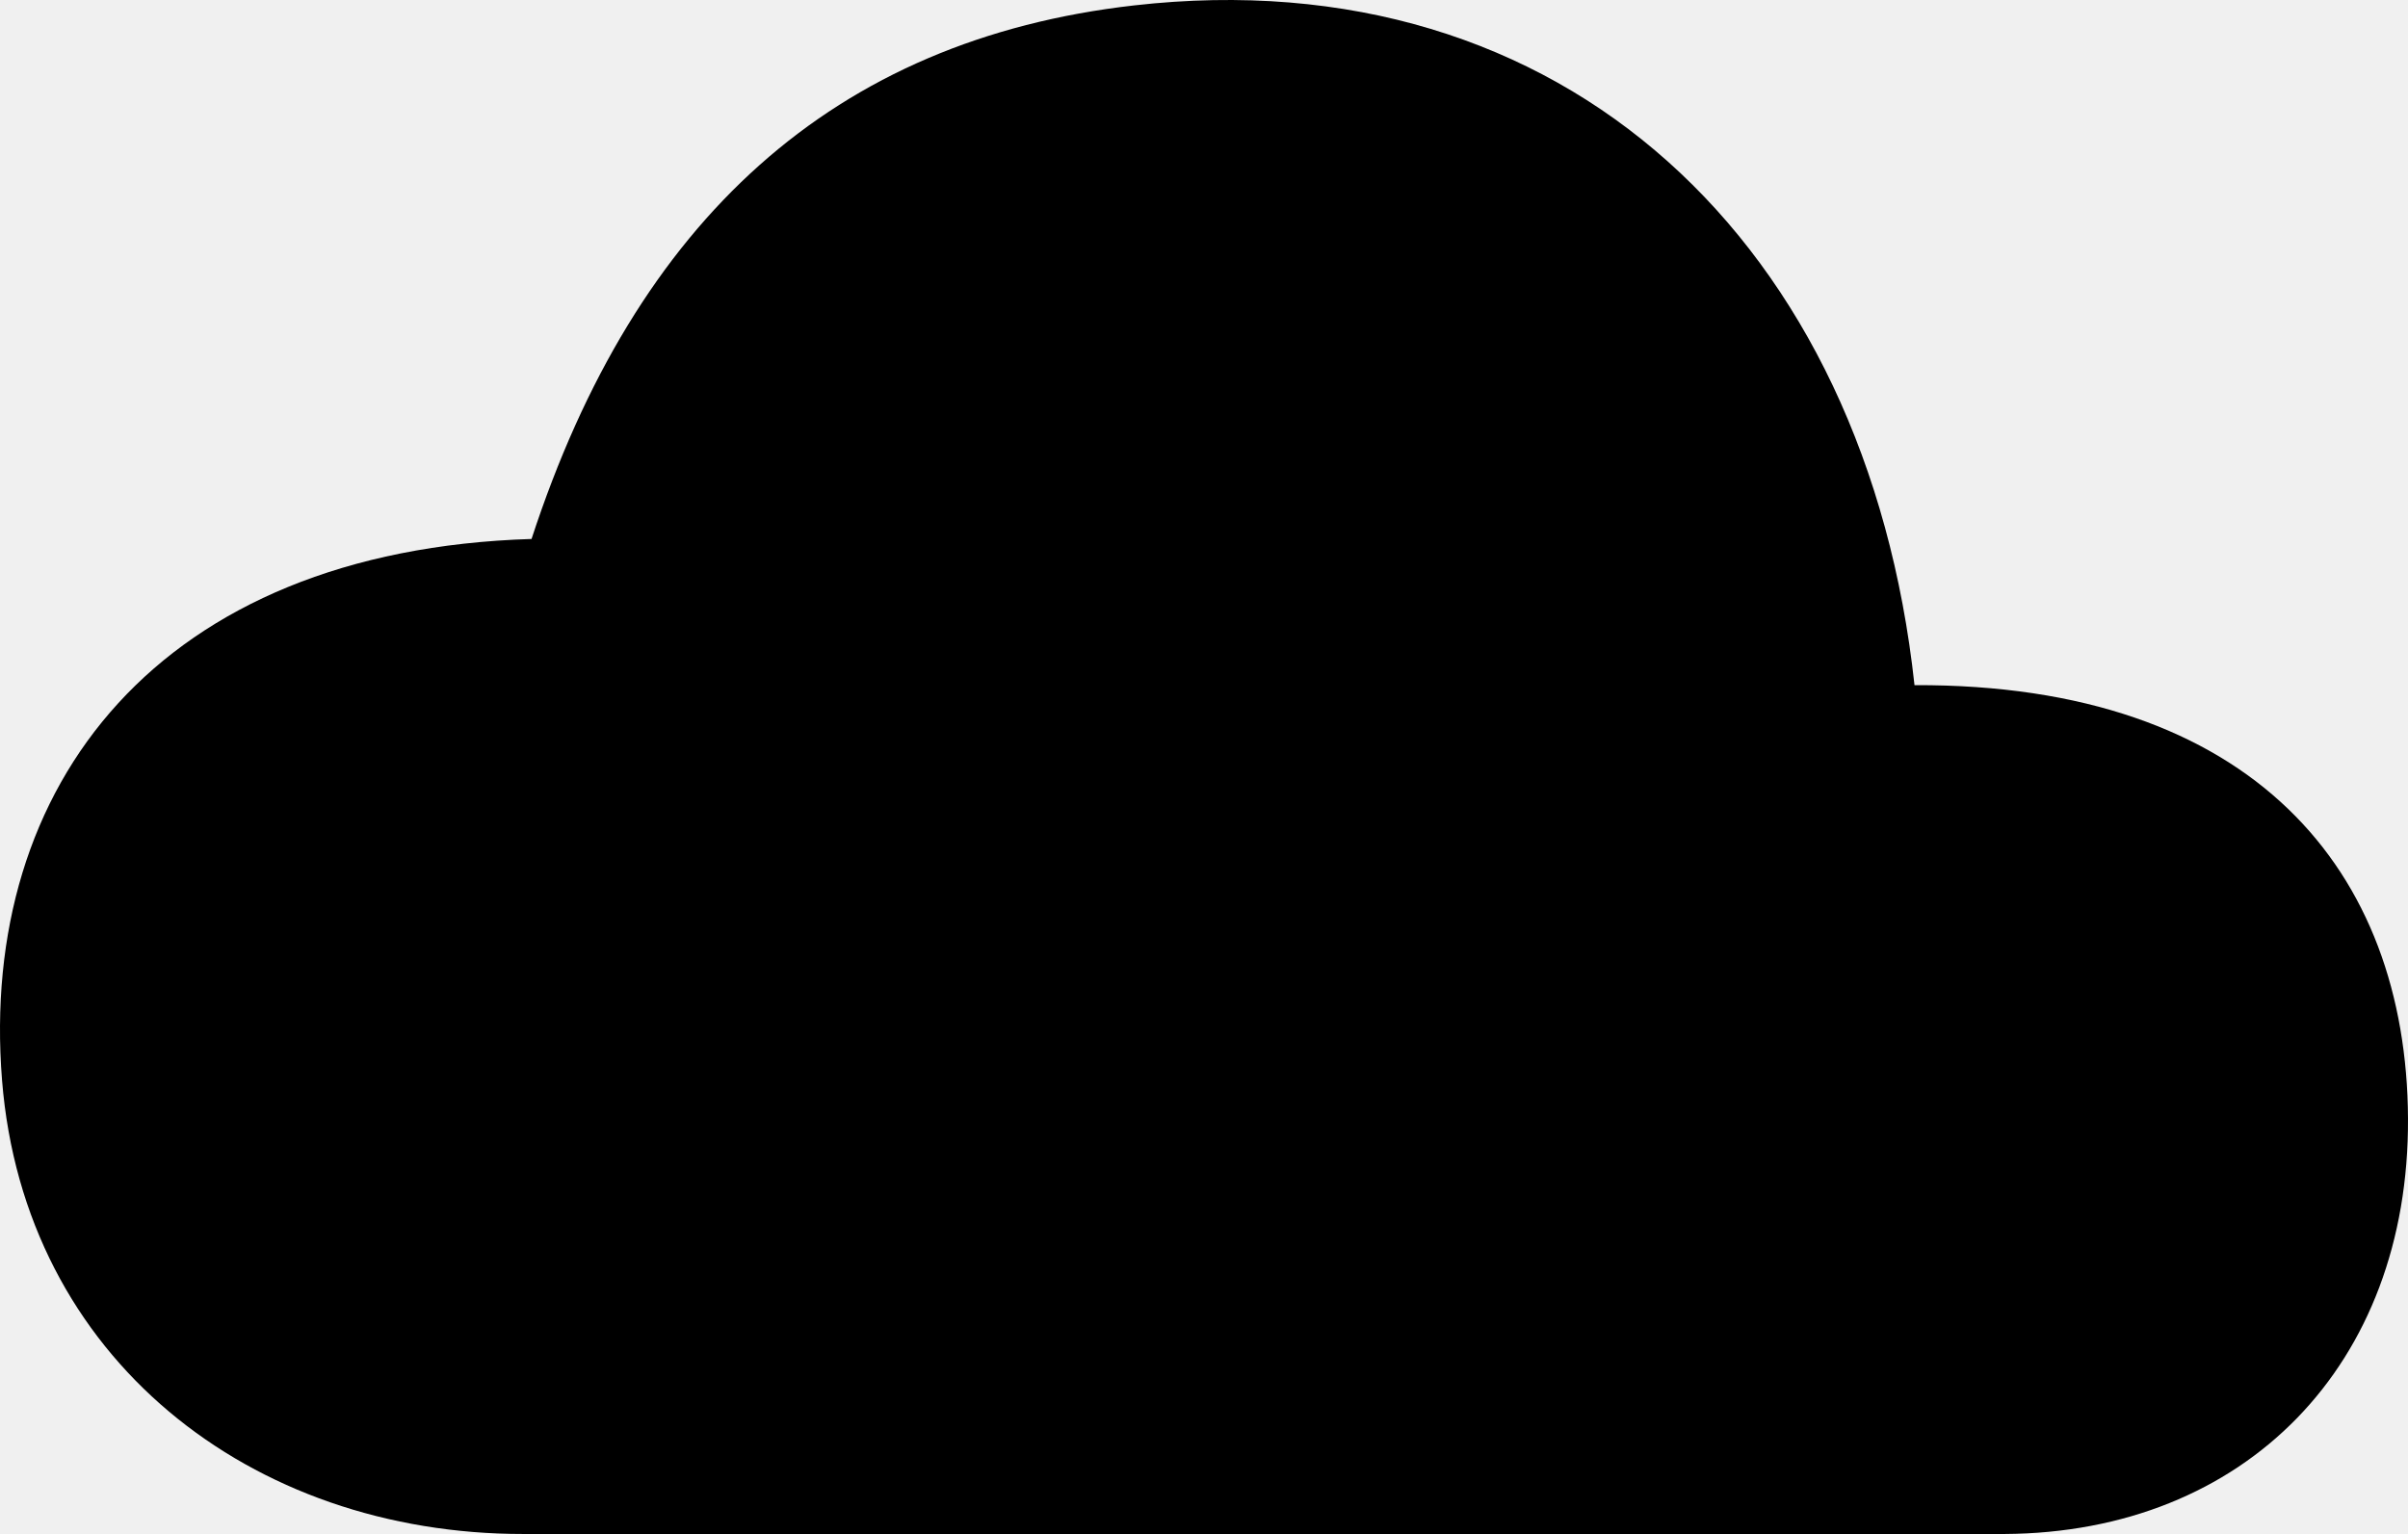
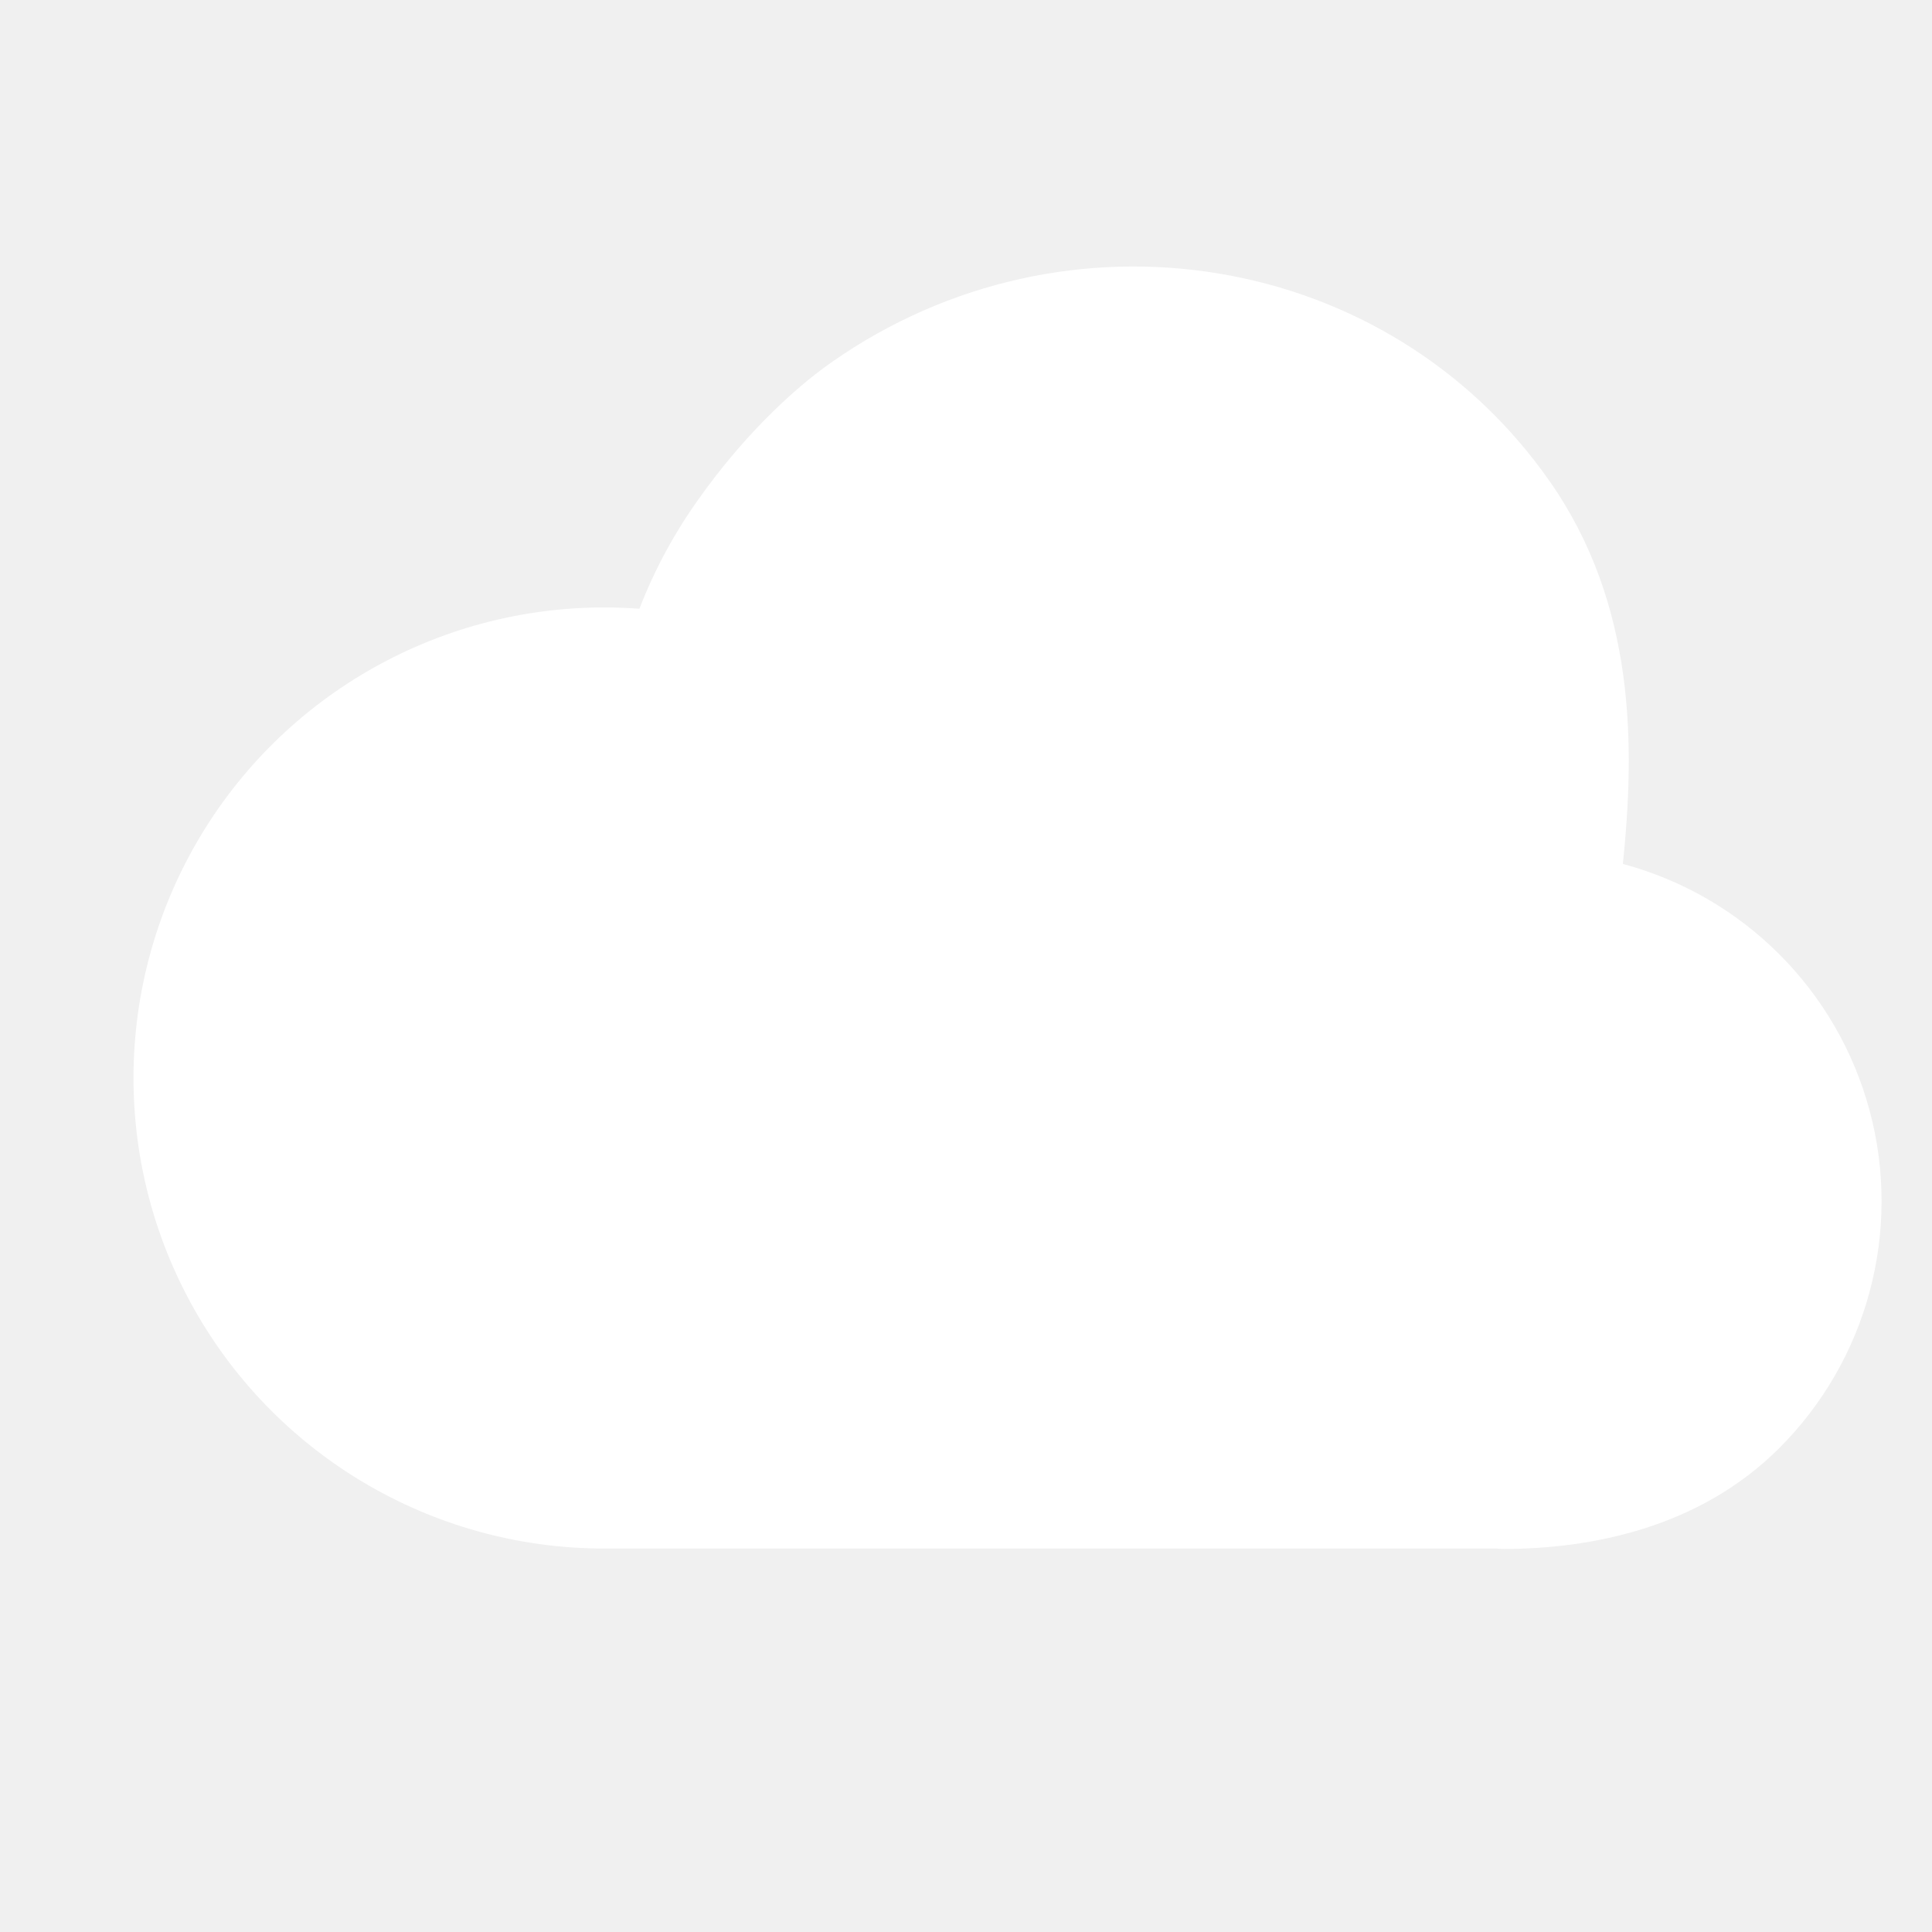
- <svg xmlns="http://www.w3.org/2000/svg" viewBox="0 0 595.522 379.463">
-   <path d="M473.475 169.487C461.663 60.316 386.888-10.774 280.446 1.341c-74.149 8.439-123.163 52.913-148.99 131.982C39.283 136.155-5.319 194.232.505 267.215c5.494 68.842 61.597 112.3 128.942 112.248h366.28c59.497-.33 100.115-41.792 99.793-102.815s-38.171-107.502-122.045-107.161z" className="accent" />
+ <svg xmlns="http://www.w3.org/2000/svg" viewBox="0 0 29 29" fill="#fff">
+   <path fill-rule="evenodd" clip-rule="evenodd" d="M9.063 23.244h13.399c.036.003.072.006.11.006 1.297 0 2.932-.31 4.136-1.514a5.241 5.241 0 00-2.348-8.768c.18-1.755.2-3.885-1.096-5.74-2.43-3.479-7.258-4.252-10.771-1.798-.686.479-1.405 1.218-1.975 2.018a7.395 7.395 0 00-.92 1.69 7.063 7.063 0 10-.535 14.106z" className="accent" stroke="none" />
</svg>
